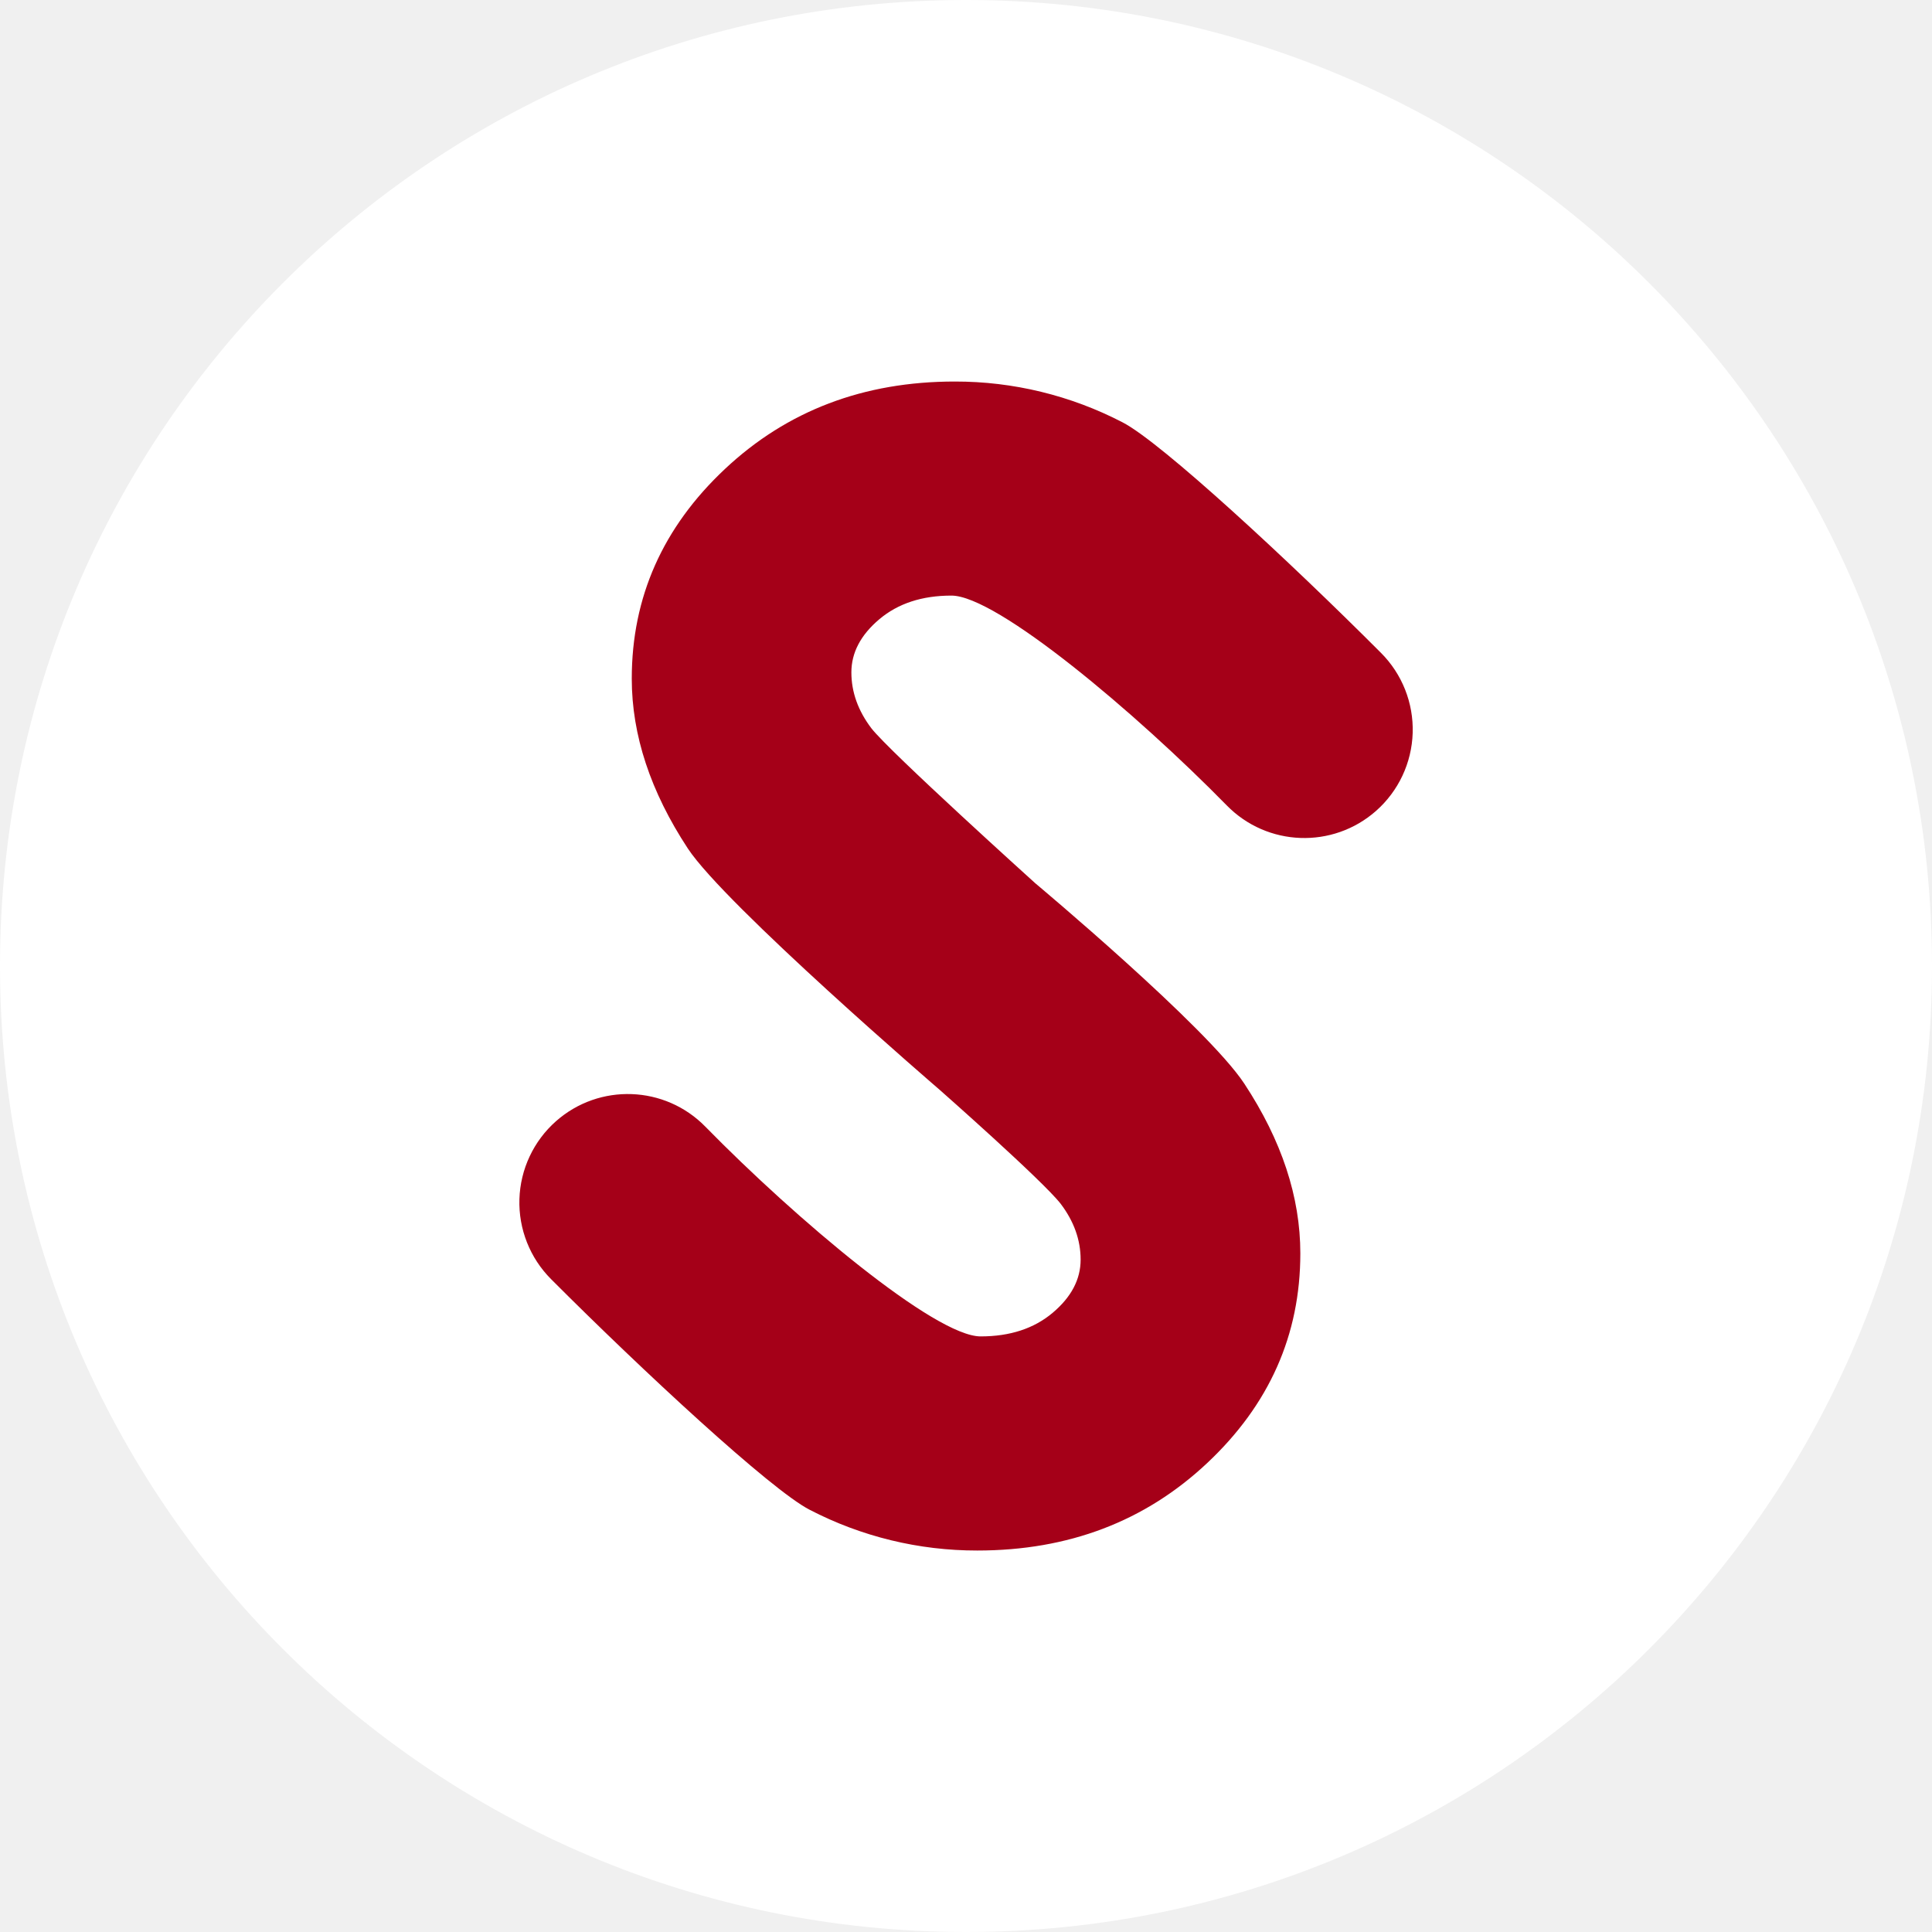
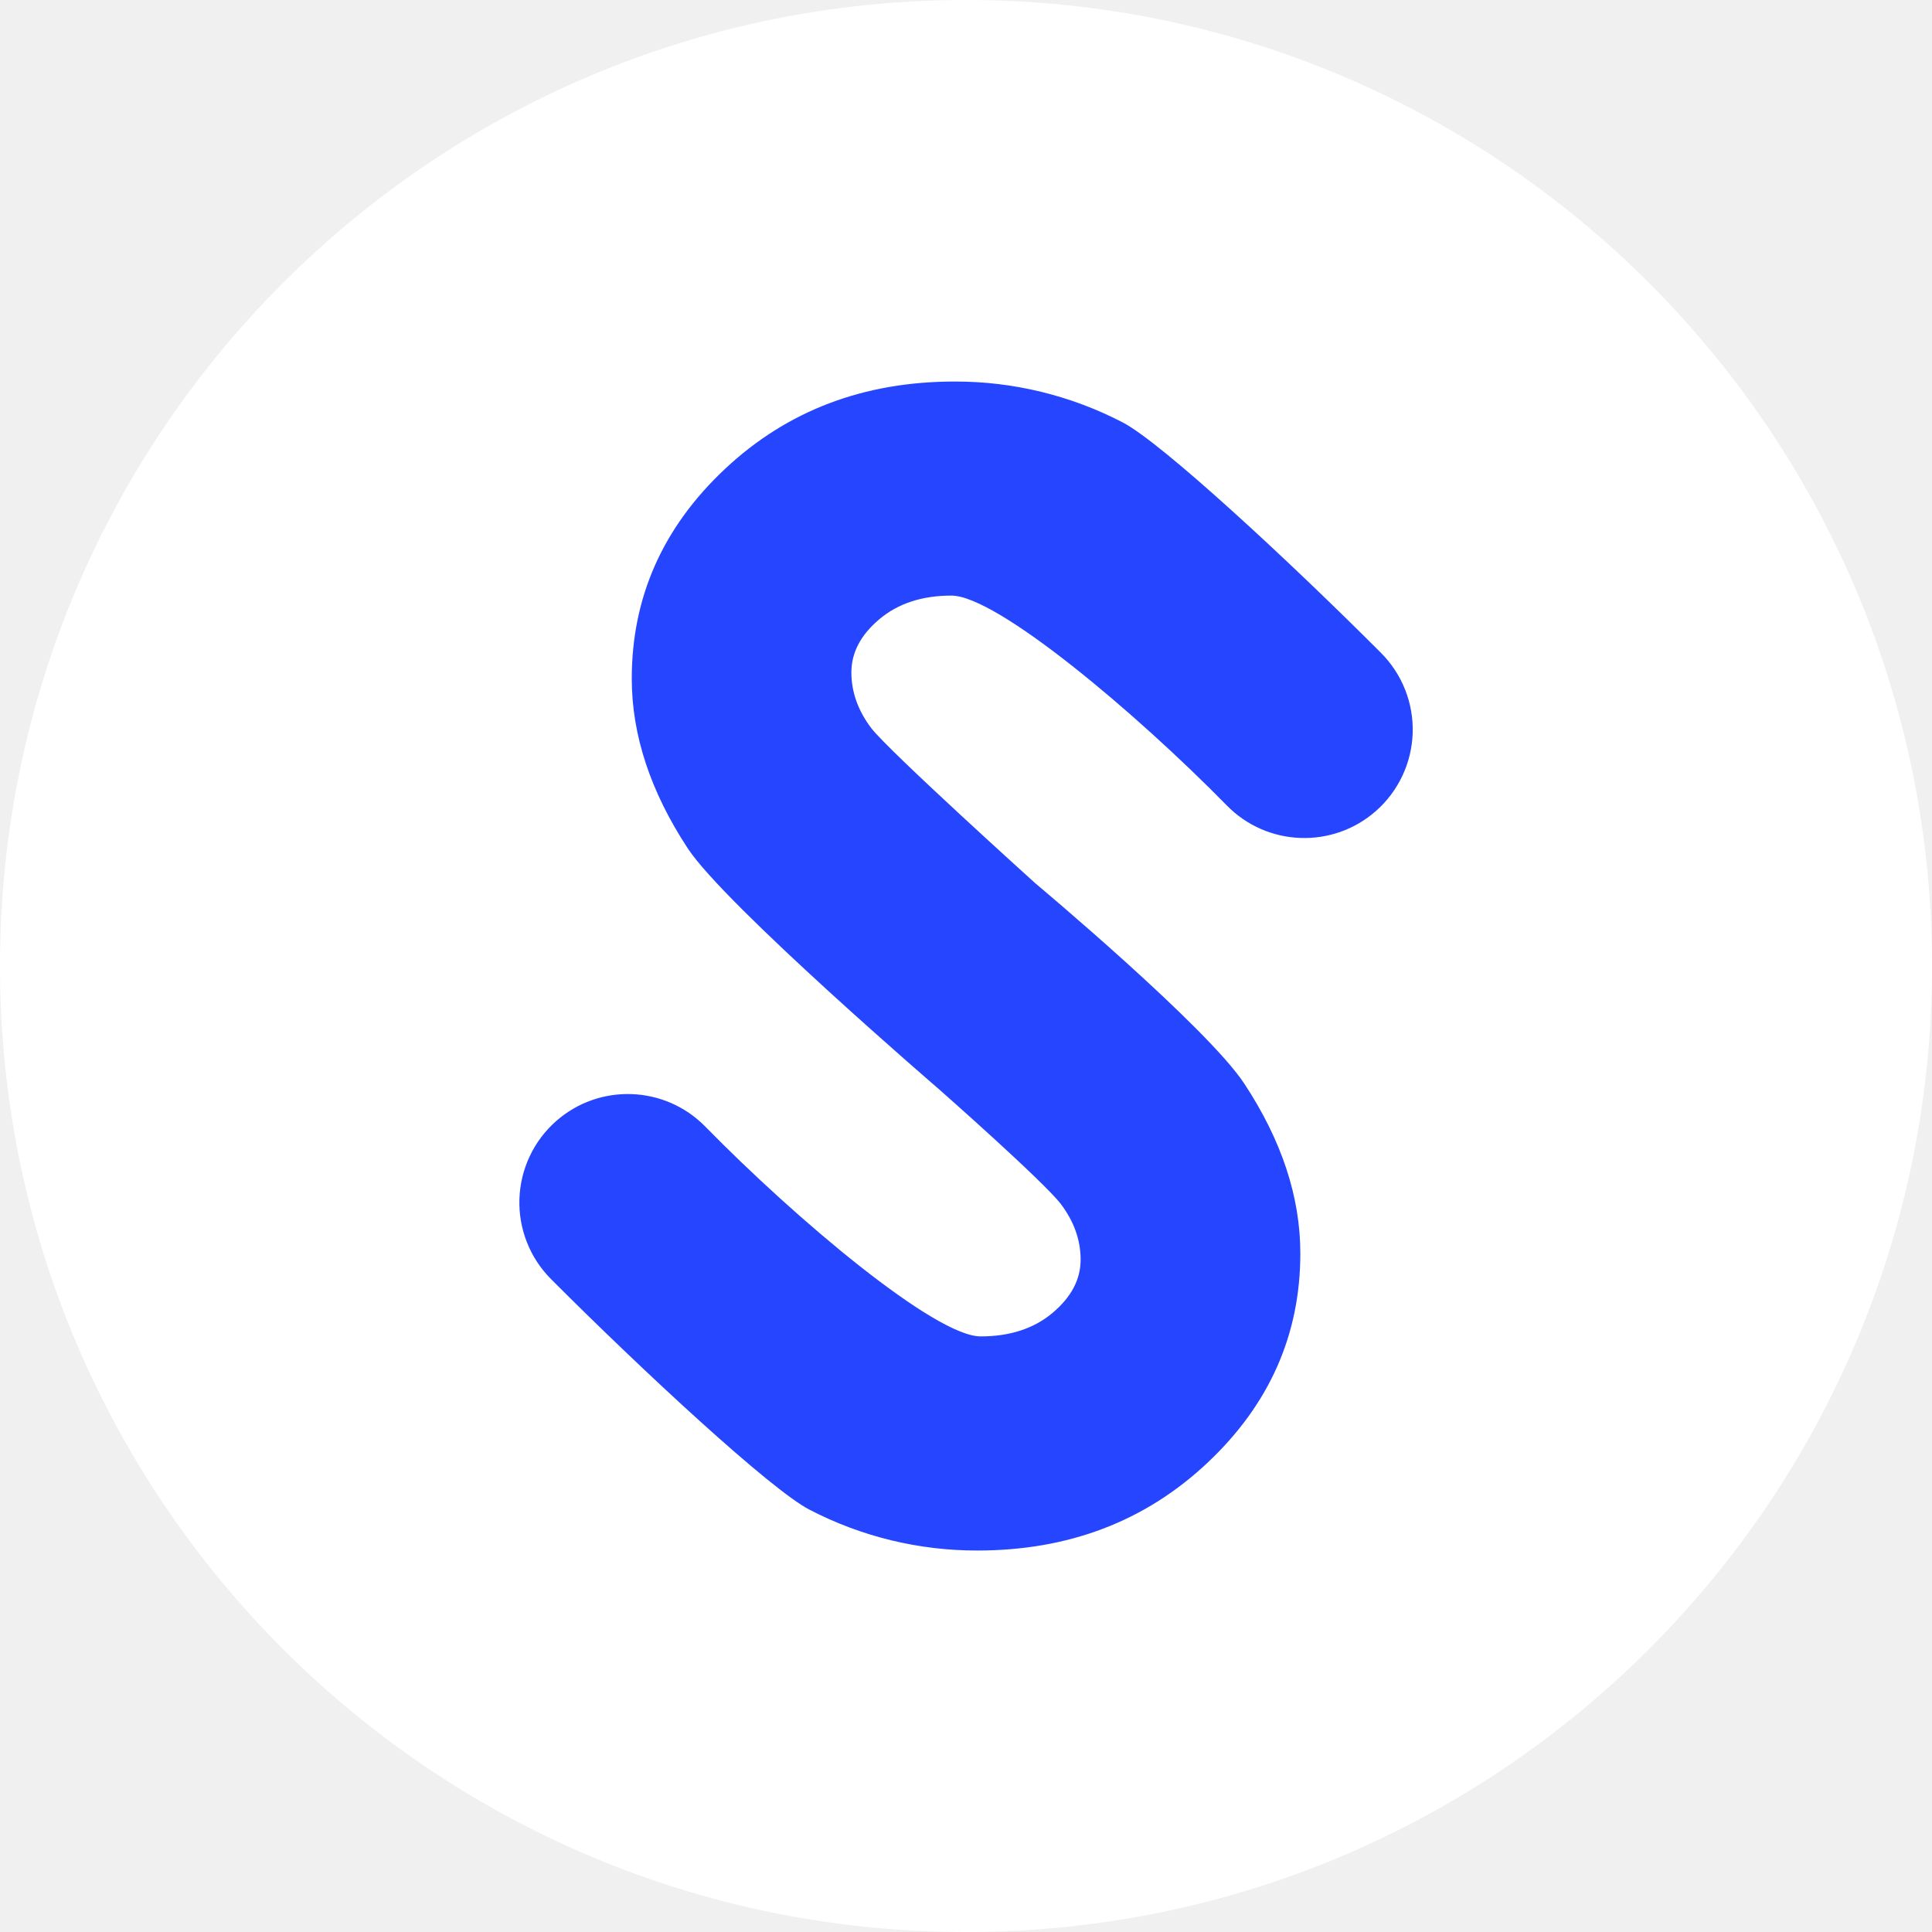
<svg xmlns="http://www.w3.org/2000/svg" id="Layer_1" data-name="Layer 1" viewBox="0 0 1000 1000">
  <defs>
-     <style>.cls-1{fill:white;}.cls-2{fill:#a50018;stroke:none;stroke-miterlimit:10;stroke-width:30px;}</style>
+     <style>.cls-1{fill:white;}.cls-2{fill:#2545ff ;stroke:none;stroke-miterlimit:10;stroke-width:30px;}</style>
  </defs>
  <circle class="cls-1" cx="500" cy="500" r="500" />
  <path class="cls-2" d="M486.5,564.21S375.28,468.5,356,439.14s-29-58.64-29-87.86q0-63.25,48.22-108.53t119-45.27a187.77,187.77,0,0,1,86.73,21.08c20,10.24,86.71,72.12,133.84,119.36a56.16,56.16,0,0,1-2.55,81.8h0a56.15,56.15,0,0,1-77.28-2.85c-46.88-47.82-119-108.59-142.5-108.59q-22.79,0-37.28,12.2T440.67,348q0,15.3,10.35,28.95c9.39,12.13,84.91,80.28,84.91,80.28s88.79,74.3,108.12,103.66,29,58.64,29,87.86q0,63.25-48.22,108.53t-119,45.27a187.77,187.77,0,0,1-86.73-21.08c-20-10.24-86.71-72.12-133.84-119.36a56.16,56.16,0,0,1,2.55-81.8h0a56.15,56.15,0,0,1,77.28,2.85C411.94,631,484,691.72,507.56,691.72q22.79,0,37.28-12.2T559.33,652q0-15.3-10.35-28.95C539.59,611,486.5,564.21,486.5,564.21Z" />
</svg>
